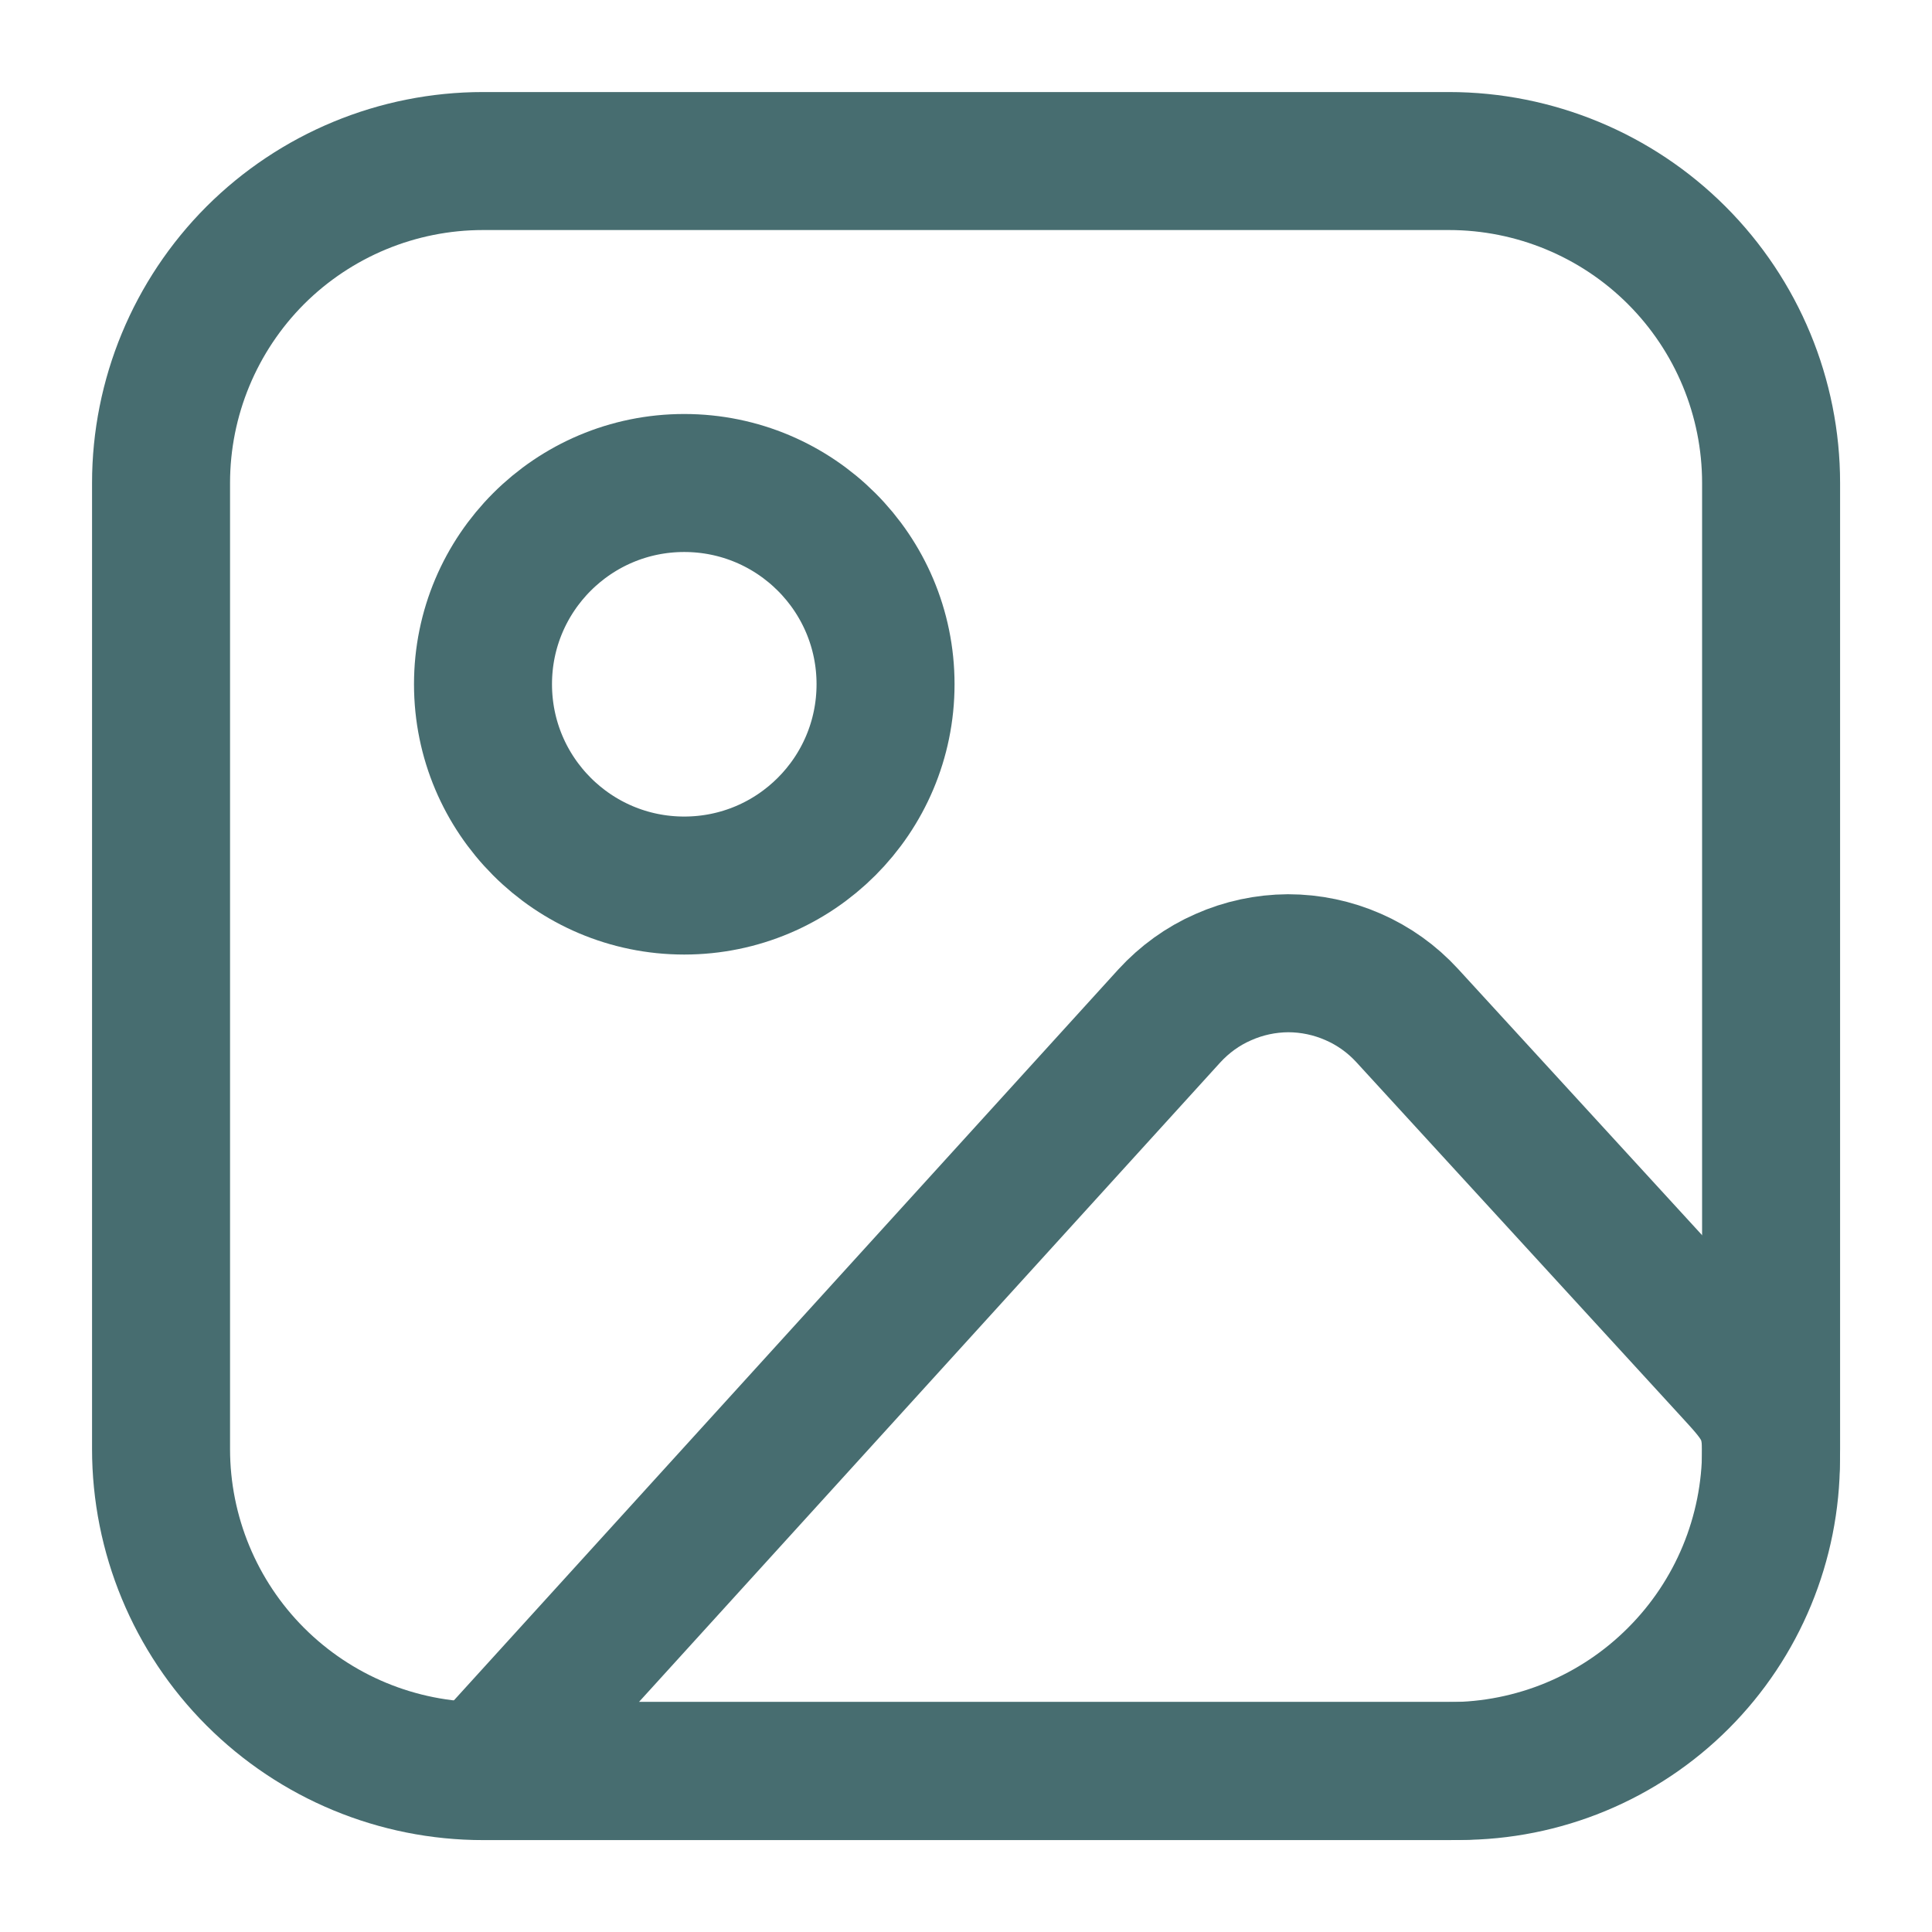
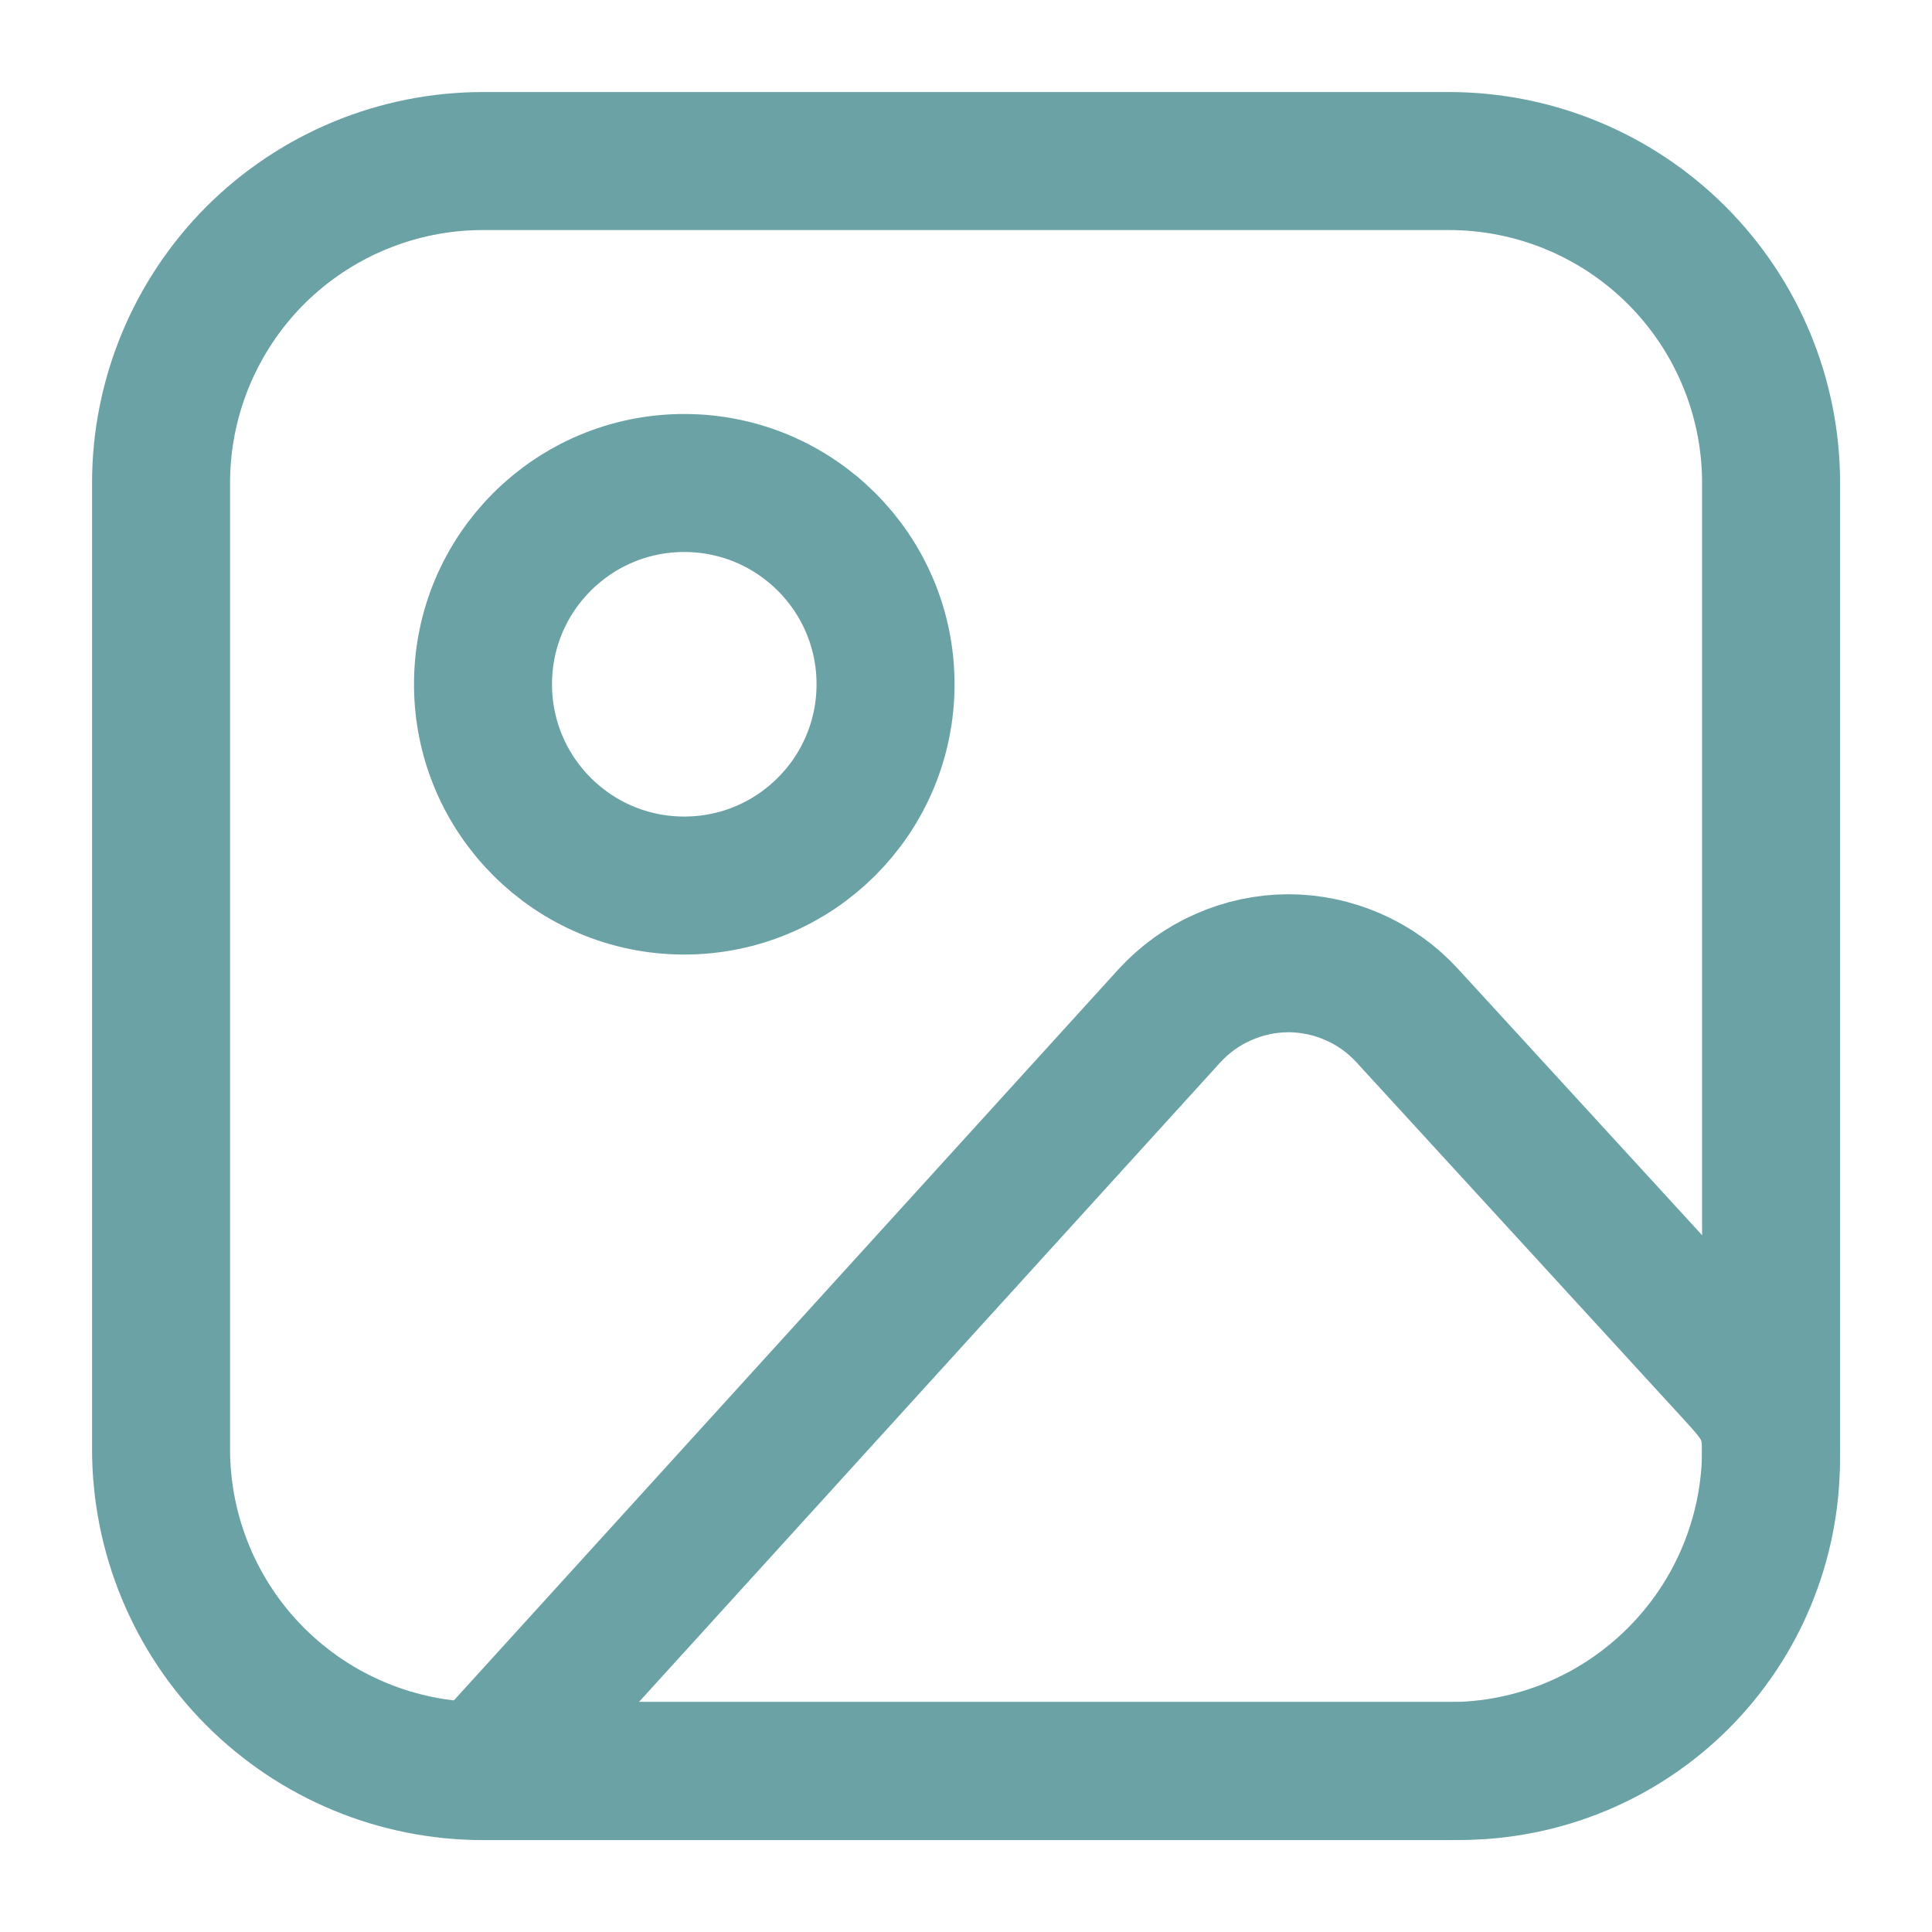
<svg xmlns="http://www.w3.org/2000/svg" width="14" height="14" viewBox="0 0 14 14" fill="none">
-   <path d="M1.167 3.5C1.167 2.881 1.413 2.288 1.85 1.85C2.288 1.413 2.881 1.167 3.5 1.167H10.5C11.119 1.167 11.713 1.413 12.15 1.85C12.588 2.288 12.834 2.881 12.834 3.5V10.5C12.834 11.119 12.588 11.713 12.15 12.15C11.713 12.588 11.119 12.834 10.5 12.834H3.5C2.881 12.834 2.288 12.588 1.85 12.15C1.413 11.713 1.167 11.119 1.167 10.5V3.5Z" stroke="#476D70" stroke-linecap="round" stroke-linejoin="round" />
-   <path d="M4.958 6.417C5.764 6.417 6.417 5.764 6.417 4.958C6.417 4.153 5.764 3.5 4.958 3.5C4.153 3.5 3.5 4.153 3.5 4.958C3.5 5.764 4.153 6.417 4.958 6.417Z" stroke="#476D70" stroke-linecap="round" stroke-linejoin="round" />
-   <path d="M8.473 7.362L3.5 12.833H10.578C11.176 12.833 11.75 12.596 12.173 12.173C12.596 11.75 12.833 11.176 12.833 10.578V10.5C12.833 10.228 12.731 10.124 12.547 9.923L10.197 7.359C10.087 7.239 9.954 7.144 9.805 7.079C9.657 7.014 9.496 6.98 9.334 6.98C9.172 6.981 9.012 7.015 8.864 7.081C8.715 7.146 8.583 7.242 8.473 7.362V7.362Z" stroke="#476D70" stroke-linecap="round" stroke-linejoin="round" />
+   <path d="M1.167 3.5C1.167 2.881 1.413 2.288 1.85 1.85C2.288 1.413 2.881 1.167 3.5 1.167H10.5C11.119 1.167 11.713 1.413 12.15 1.85C12.588 2.288 12.834 2.881 12.834 3.5V10.5C12.834 11.119 12.588 11.713 12.15 12.15C11.713 12.588 11.119 12.834 10.5 12.834H3.5C2.881 12.834 2.288 12.588 1.85 12.15C1.413 11.713 1.167 11.119 1.167 10.5V3.5Z" stroke="#6BA2A6" stroke-linecap="round" stroke-linejoin="round" />
+   <path d="M4.958 6.417C5.764 6.417 6.417 5.764 6.417 4.958C6.417 4.153 5.764 3.5 4.958 3.5C4.153 3.5 3.5 4.153 3.5 4.958C3.5 5.764 4.153 6.417 4.958 6.417Z" stroke="#6BA2A6" stroke-linecap="round" stroke-linejoin="round" />
+   <path d="M8.473 7.362L3.5 12.833H10.578C11.176 12.833 11.75 12.596 12.173 12.173C12.596 11.75 12.833 11.176 12.833 10.578V10.5C12.833 10.228 12.731 10.124 12.547 9.923L10.197 7.359C10.087 7.239 9.954 7.144 9.805 7.079C9.657 7.014 9.496 6.98 9.334 6.98C9.172 6.981 9.012 7.015 8.864 7.081C8.715 7.146 8.583 7.242 8.473 7.362V7.362Z" stroke="#6BA2A6" stroke-linecap="round" stroke-linejoin="round" />
</svg>
